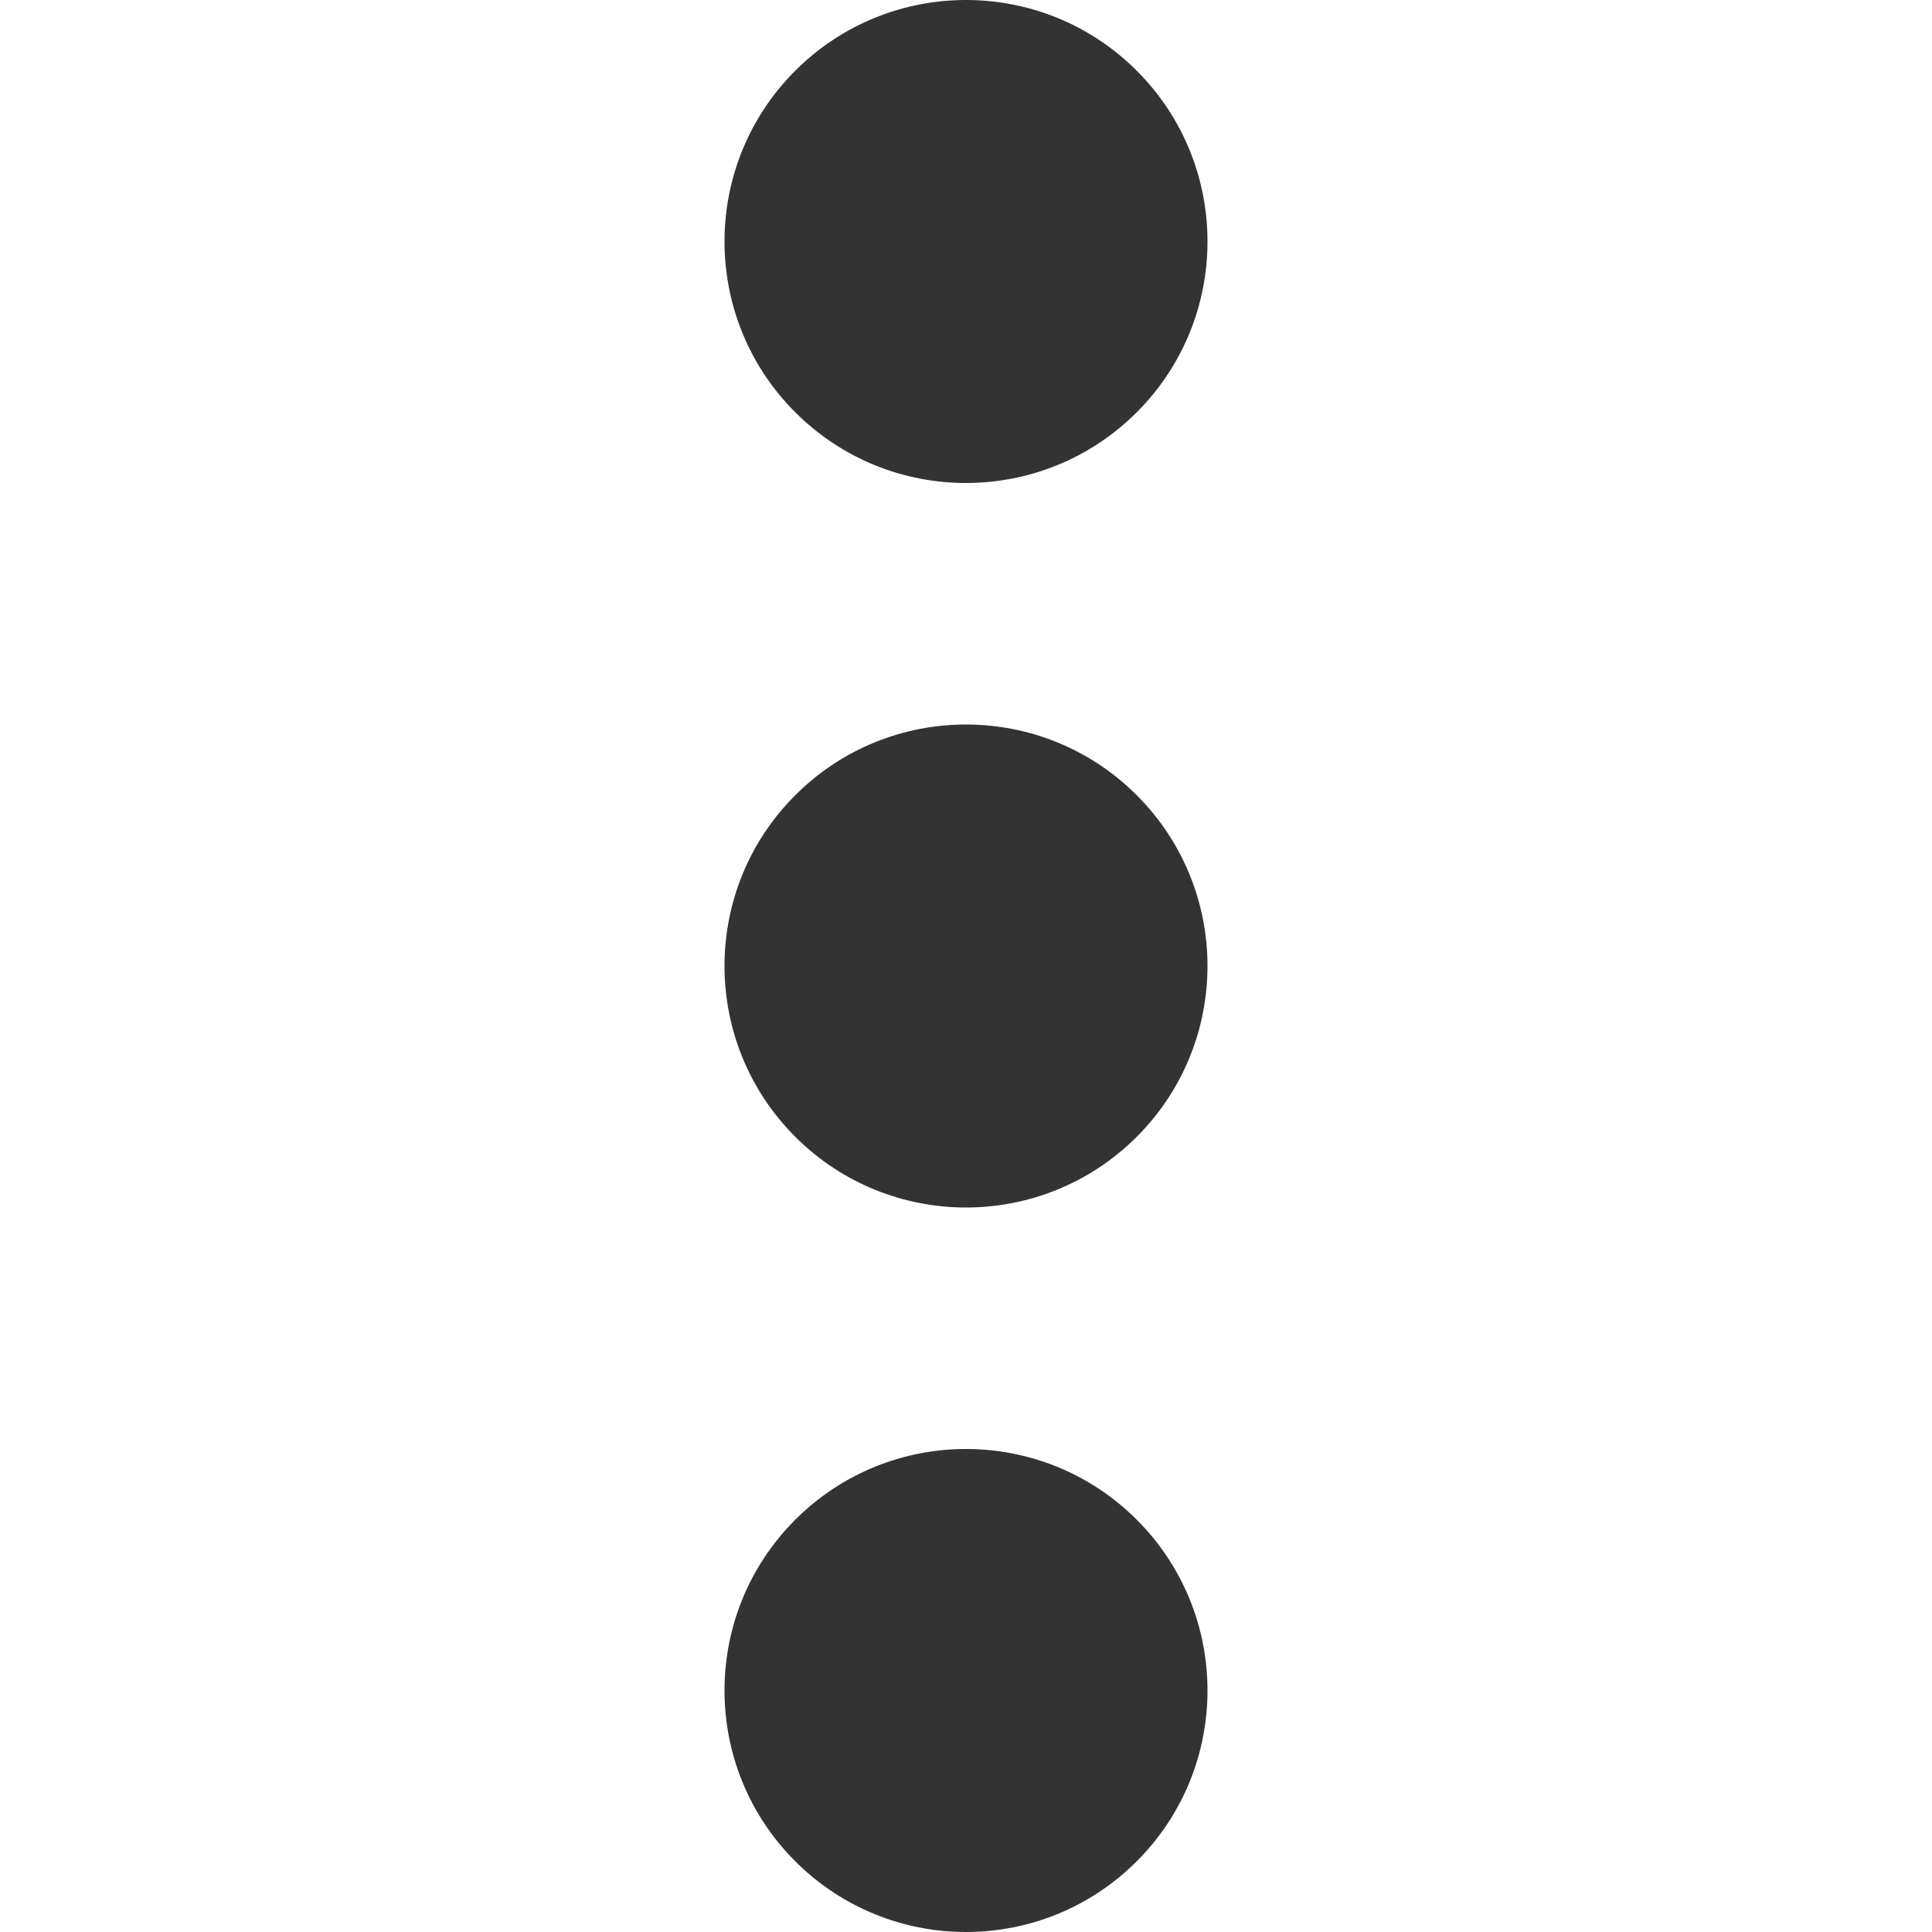
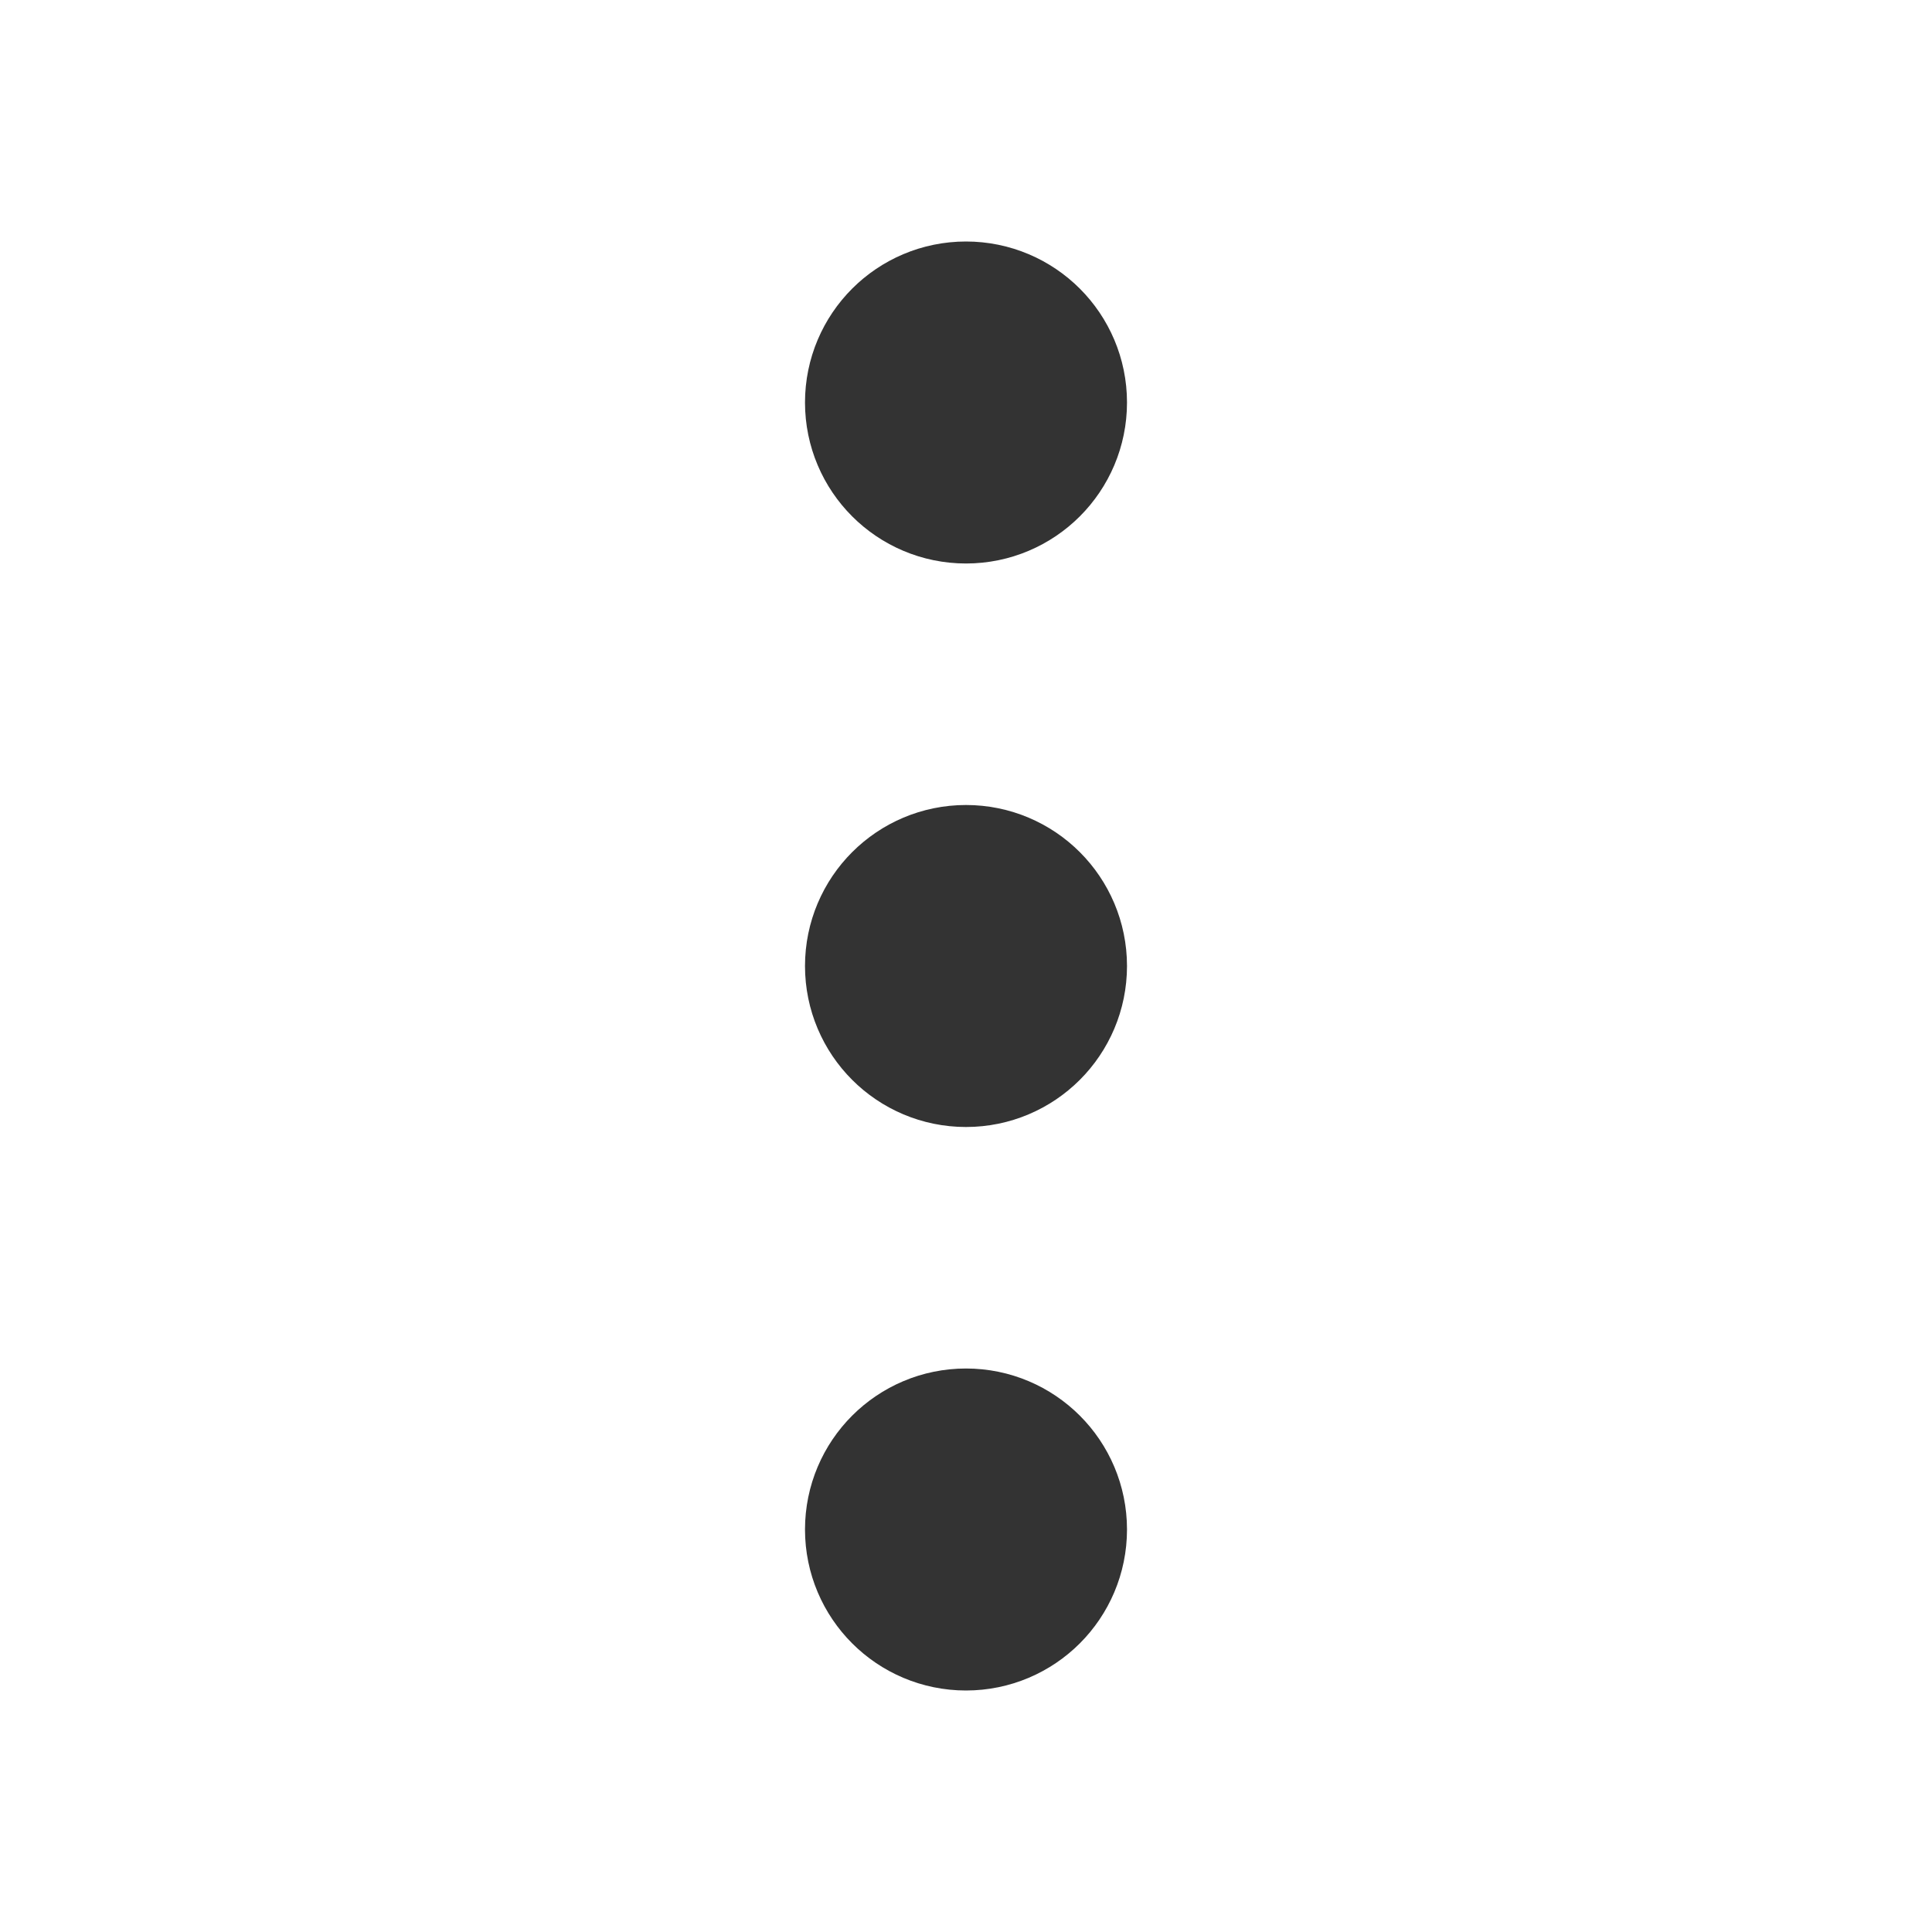
- <svg xmlns="http://www.w3.org/2000/svg" version="1.1" width="512" height="512" x="0" y="0" viewBox="0 0 515.555 515.555" style="enable-background:new 0 0 512 512" xml:space="preserve" class="">
-   <g>
-     <path d="m303.347 18.875c25.167 25.167 25.167 65.971 0 91.138s-65.971 25.167-91.138 0-25.167-65.971 0-91.138c25.166-25.167 65.97-25.167 91.138 0" fill="#333333" data-original="#000000" style="" class="" />
-     <path d="m303.347 212.209c25.167 25.167 25.167 65.971 0 91.138s-65.971 25.167-91.138 0-25.167-65.971 0-91.138c25.166-25.167 65.97-25.167 91.138 0" fill="#333333" data-original="#000000" style="" class="" />
-     <path d="m303.347 405.541c25.167 25.167 25.167 65.971 0 91.138s-65.971 25.167-91.138 0-25.167-65.971 0-91.138c25.166-25.167 65.97-25.167 91.138 0" fill="#333333" data-original="#000000" style="" class="" />
-   </g>
+ <svg xmlns="http://www.w3.org/2000/svg" class="h-6 w-6" fill="none" viewBox="0 0 24 24" stroke="#333333">
+   <path stroke-linecap="round" stroke-linejoin="round" stroke-width="2" d="M12 5v.01M12 12v.01M12 19v.01M12 6a1 1 0 110-2 1 1 0 010 2zm0 7a1 1 0 110-2 1 1 0 010 2zm0 7a1 1 0 110-2 1 1 0 010 2z" />
</svg>
